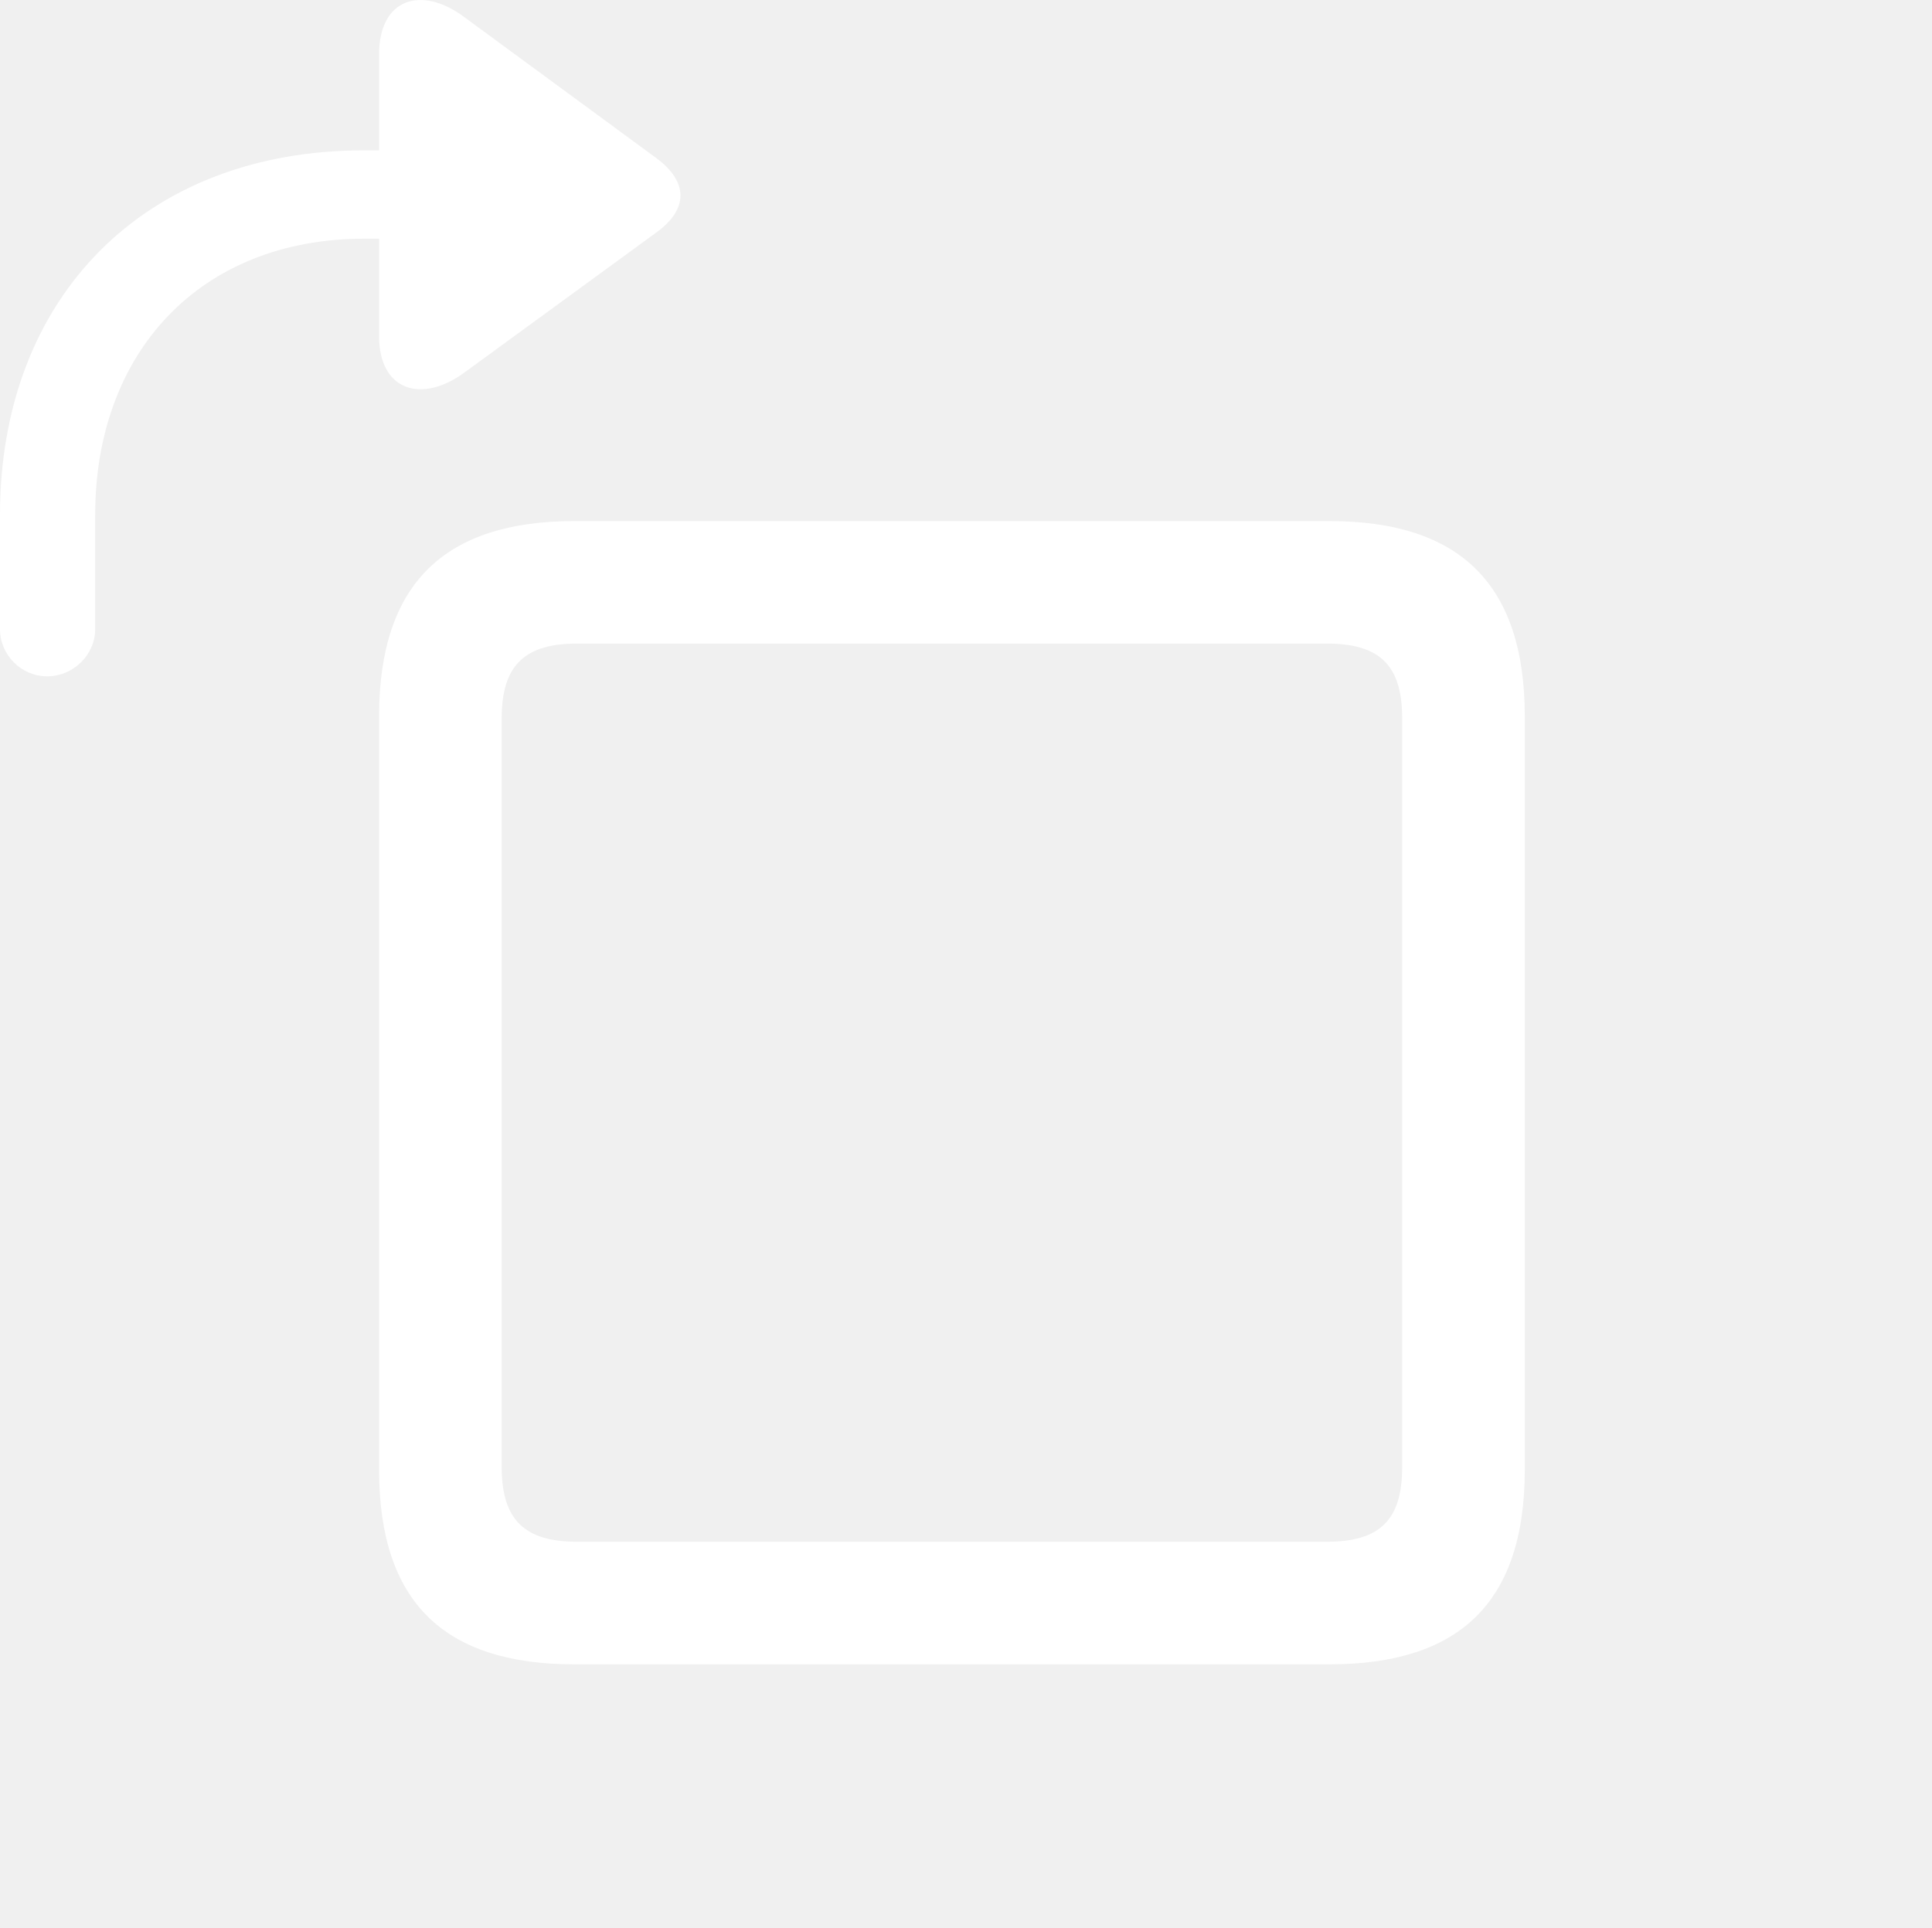
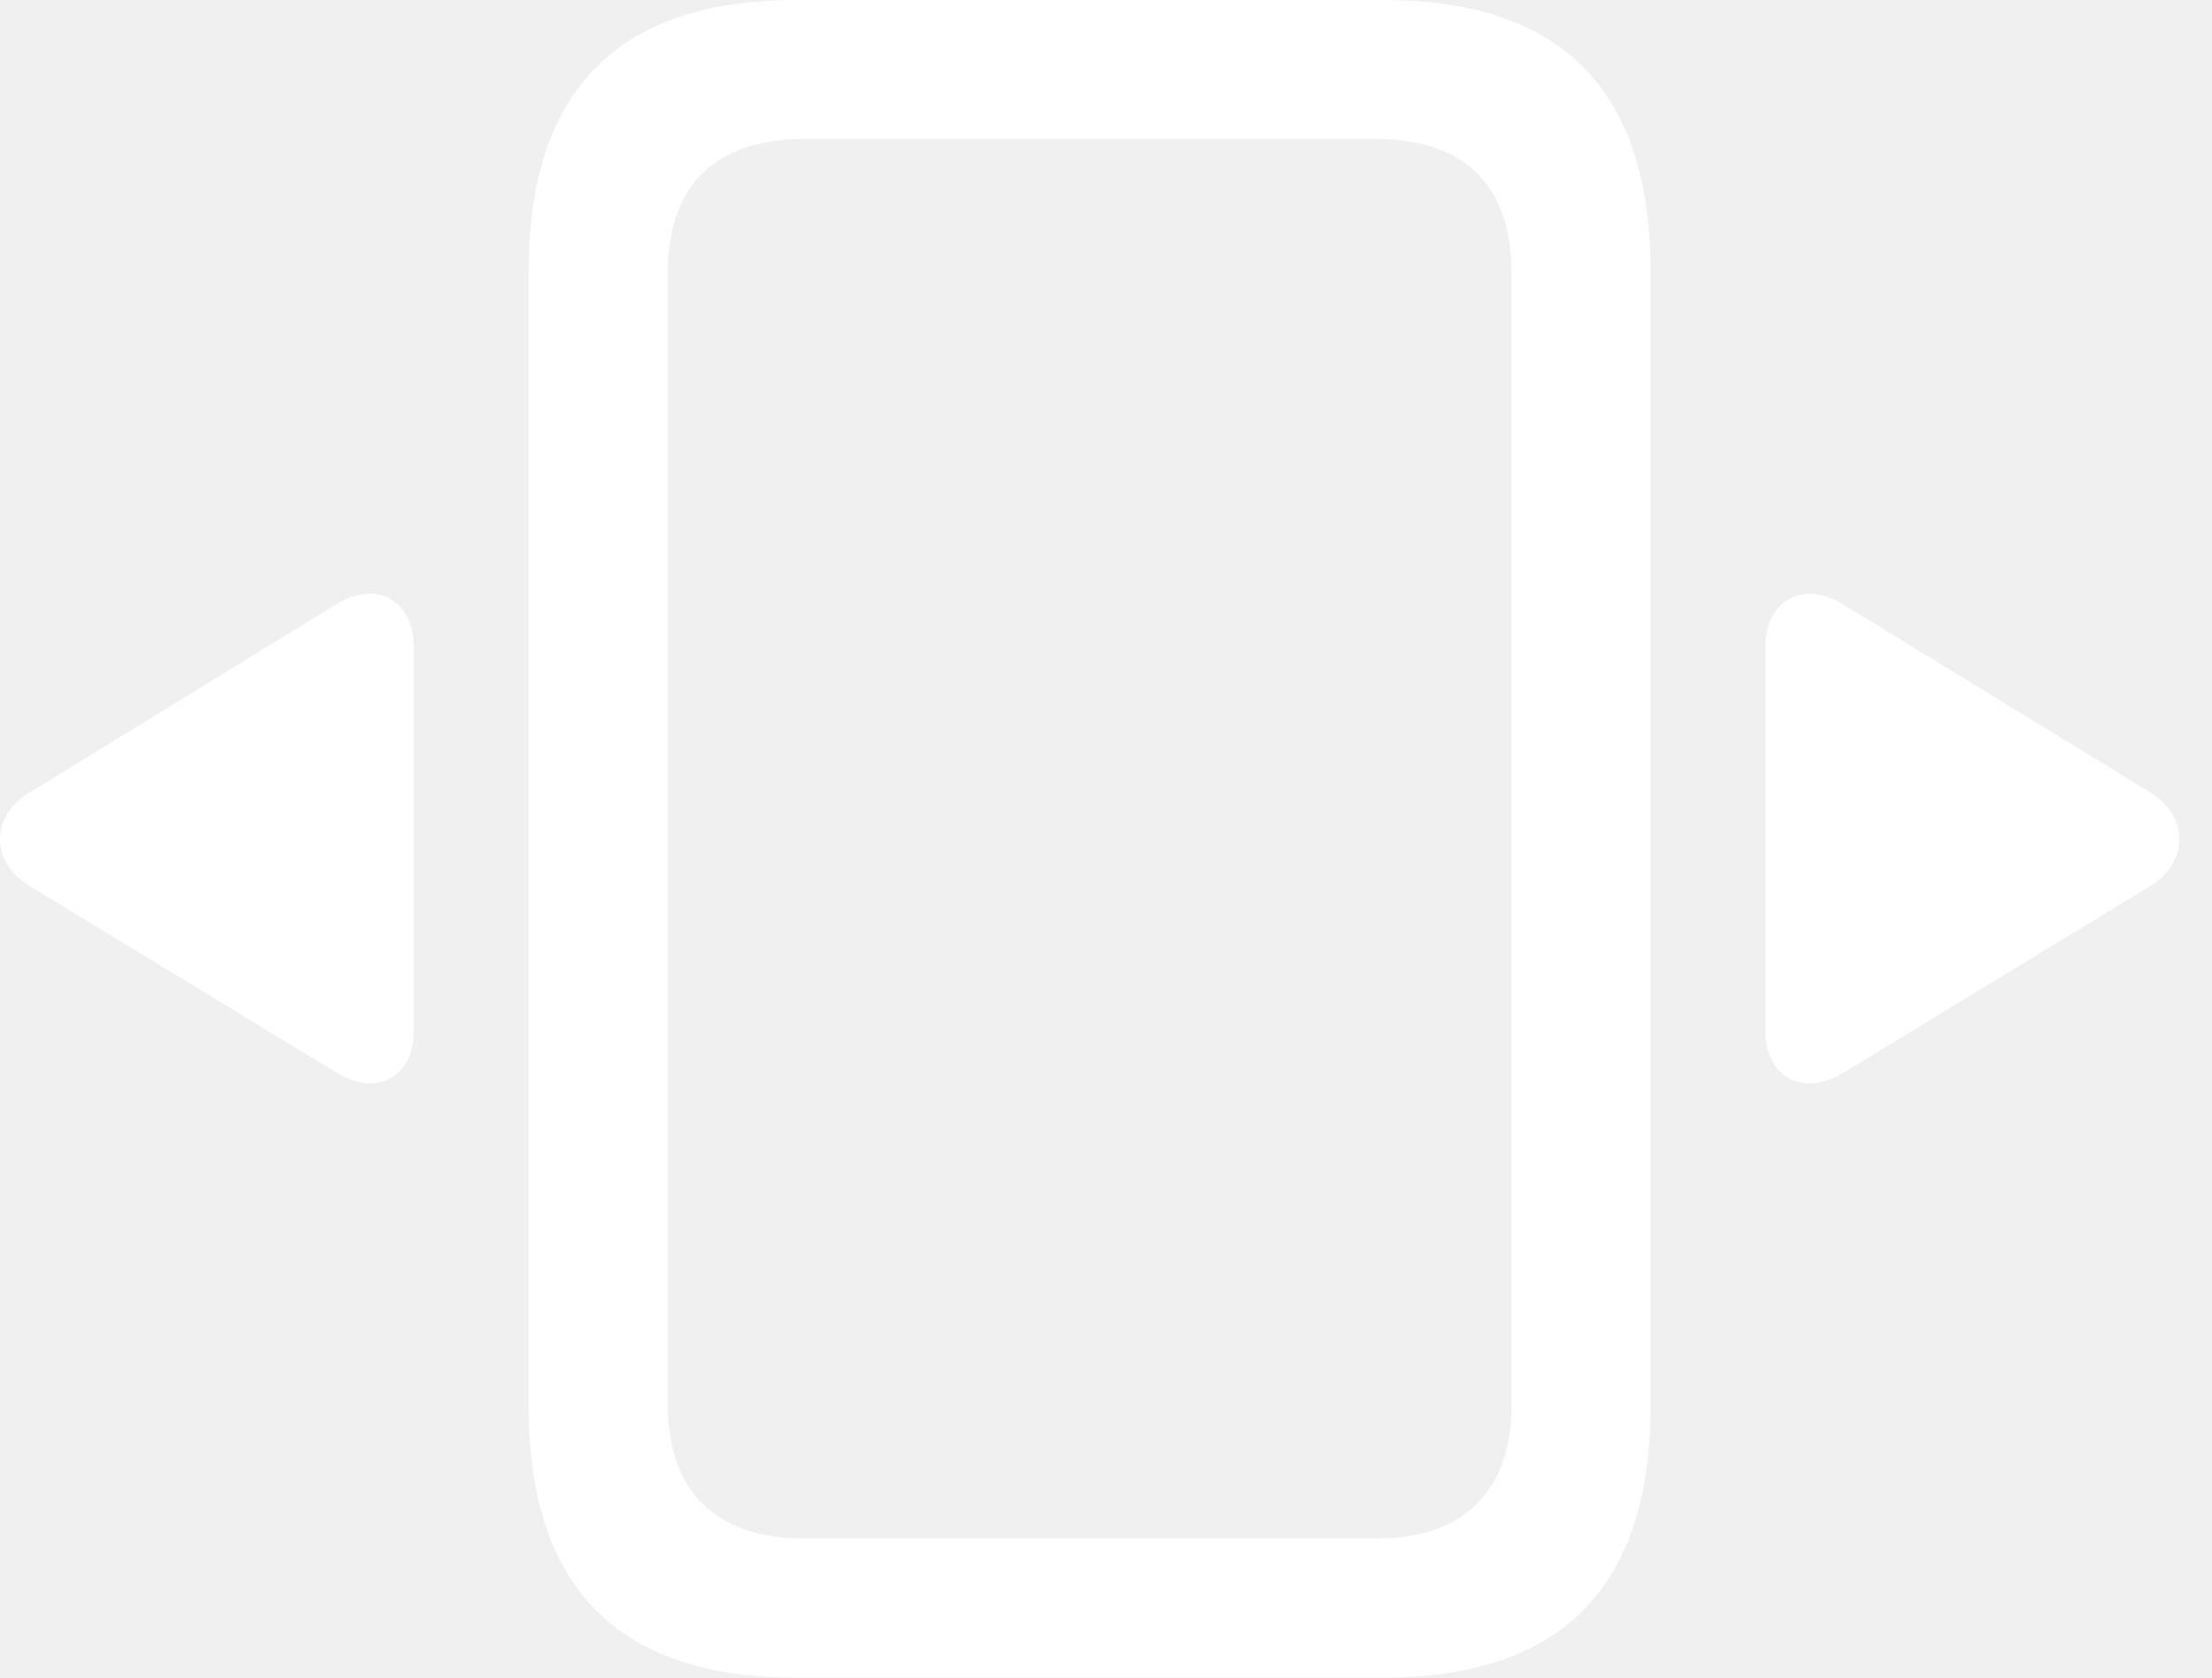
- <svg xmlns="http://www.w3.org/2000/svg" version="1.1" viewBox="0 0 24.785 24.727">
+ <svg xmlns="http://www.w3.org/2000/svg" version="1.1" viewBox="0 0 25.012 18.975">
  <g>
-     <rect height="24.727" opacity="0" width="24.785" x="0" y="0" />
-     <path d="M17.051 21.353C18.721 21.353 19.561 20.562 19.561 18.853L19.561 9.194C19.561 7.486 18.721 6.685 17.051 6.685L7.373 6.685C5.703 6.685 4.863 7.486 4.863 9.194L4.863 18.853C4.863 20.562 5.703 21.353 7.373 21.353ZM17.021 19.78L7.402 19.78C6.738 19.78 6.436 19.507 6.436 18.823L6.436 9.214C6.436 8.53 6.738 8.257 7.402 8.257L17.021 8.257C17.695 8.257 17.988 8.53 17.988 9.214L17.988 18.823C17.988 19.507 17.695 19.78 17.021 19.78Z" fill="white" />
-     <path d="M4.863 4.312C4.863 5.015 5.41 5.181 5.957 4.78L8.418 2.984C8.838 2.681 8.828 2.329 8.418 2.027L5.957 0.22C5.41-0.19 4.863-0.024 4.863 0.698ZM5.889 1.929L4.668 1.929C1.855 1.929 0 3.814 0 6.607L0 8.071C0 8.403 0.273 8.677 0.605 8.677C0.938 8.677 1.221 8.403 1.221 8.071L1.221 6.607C1.221 4.527 2.559 3.062 4.678 3.062L5.889 3.062C6.201 3.062 6.465 2.798 6.465 2.486C6.465 2.183 6.201 1.929 5.889 1.929Z" fill="white" />
+     <rect height="18.975" opacity="0" width="25.012" x="0" y="0" />
+     <path d="M9.005 18.975L15.636 18.975C17.648 18.975 18.663 17.959 18.663 15.908L18.663 3.066C18.663 1.016 17.657 0 15.636 0L9.005 0C6.993 0 5.978 1.016 5.978 3.066L5.978 15.908C5.978 17.959 6.993 18.975 9.005 18.975ZM9.093 17.402C8.077 17.402 7.55 16.846 7.55 15.889L7.55 3.086C7.55 2.109 8.077 1.572 9.093 1.572L15.558 1.572C16.573 1.572 17.091 2.109 17.091 3.086L17.091 15.889C17.091 16.846 16.573 17.402 15.558 17.402Z" fill="white" />
+     <path d="M4.679 11.66L4.679 7.314C4.679 6.797 4.259 6.553 3.8 6.836L0.333 8.965C-0.106 9.229-0.116 9.746 0.333 10.02L3.8 12.129C4.259 12.412 4.679 12.188 4.679 11.66ZM19.962 11.66C19.962 12.188 20.392 12.412 20.851 12.129L24.318 10.02C24.757 9.746 24.747 9.229 24.318 8.965L20.841 6.836C20.382 6.553 19.962 6.797 19.962 7.314Z" fill="white" />
  </g>
</svg>
